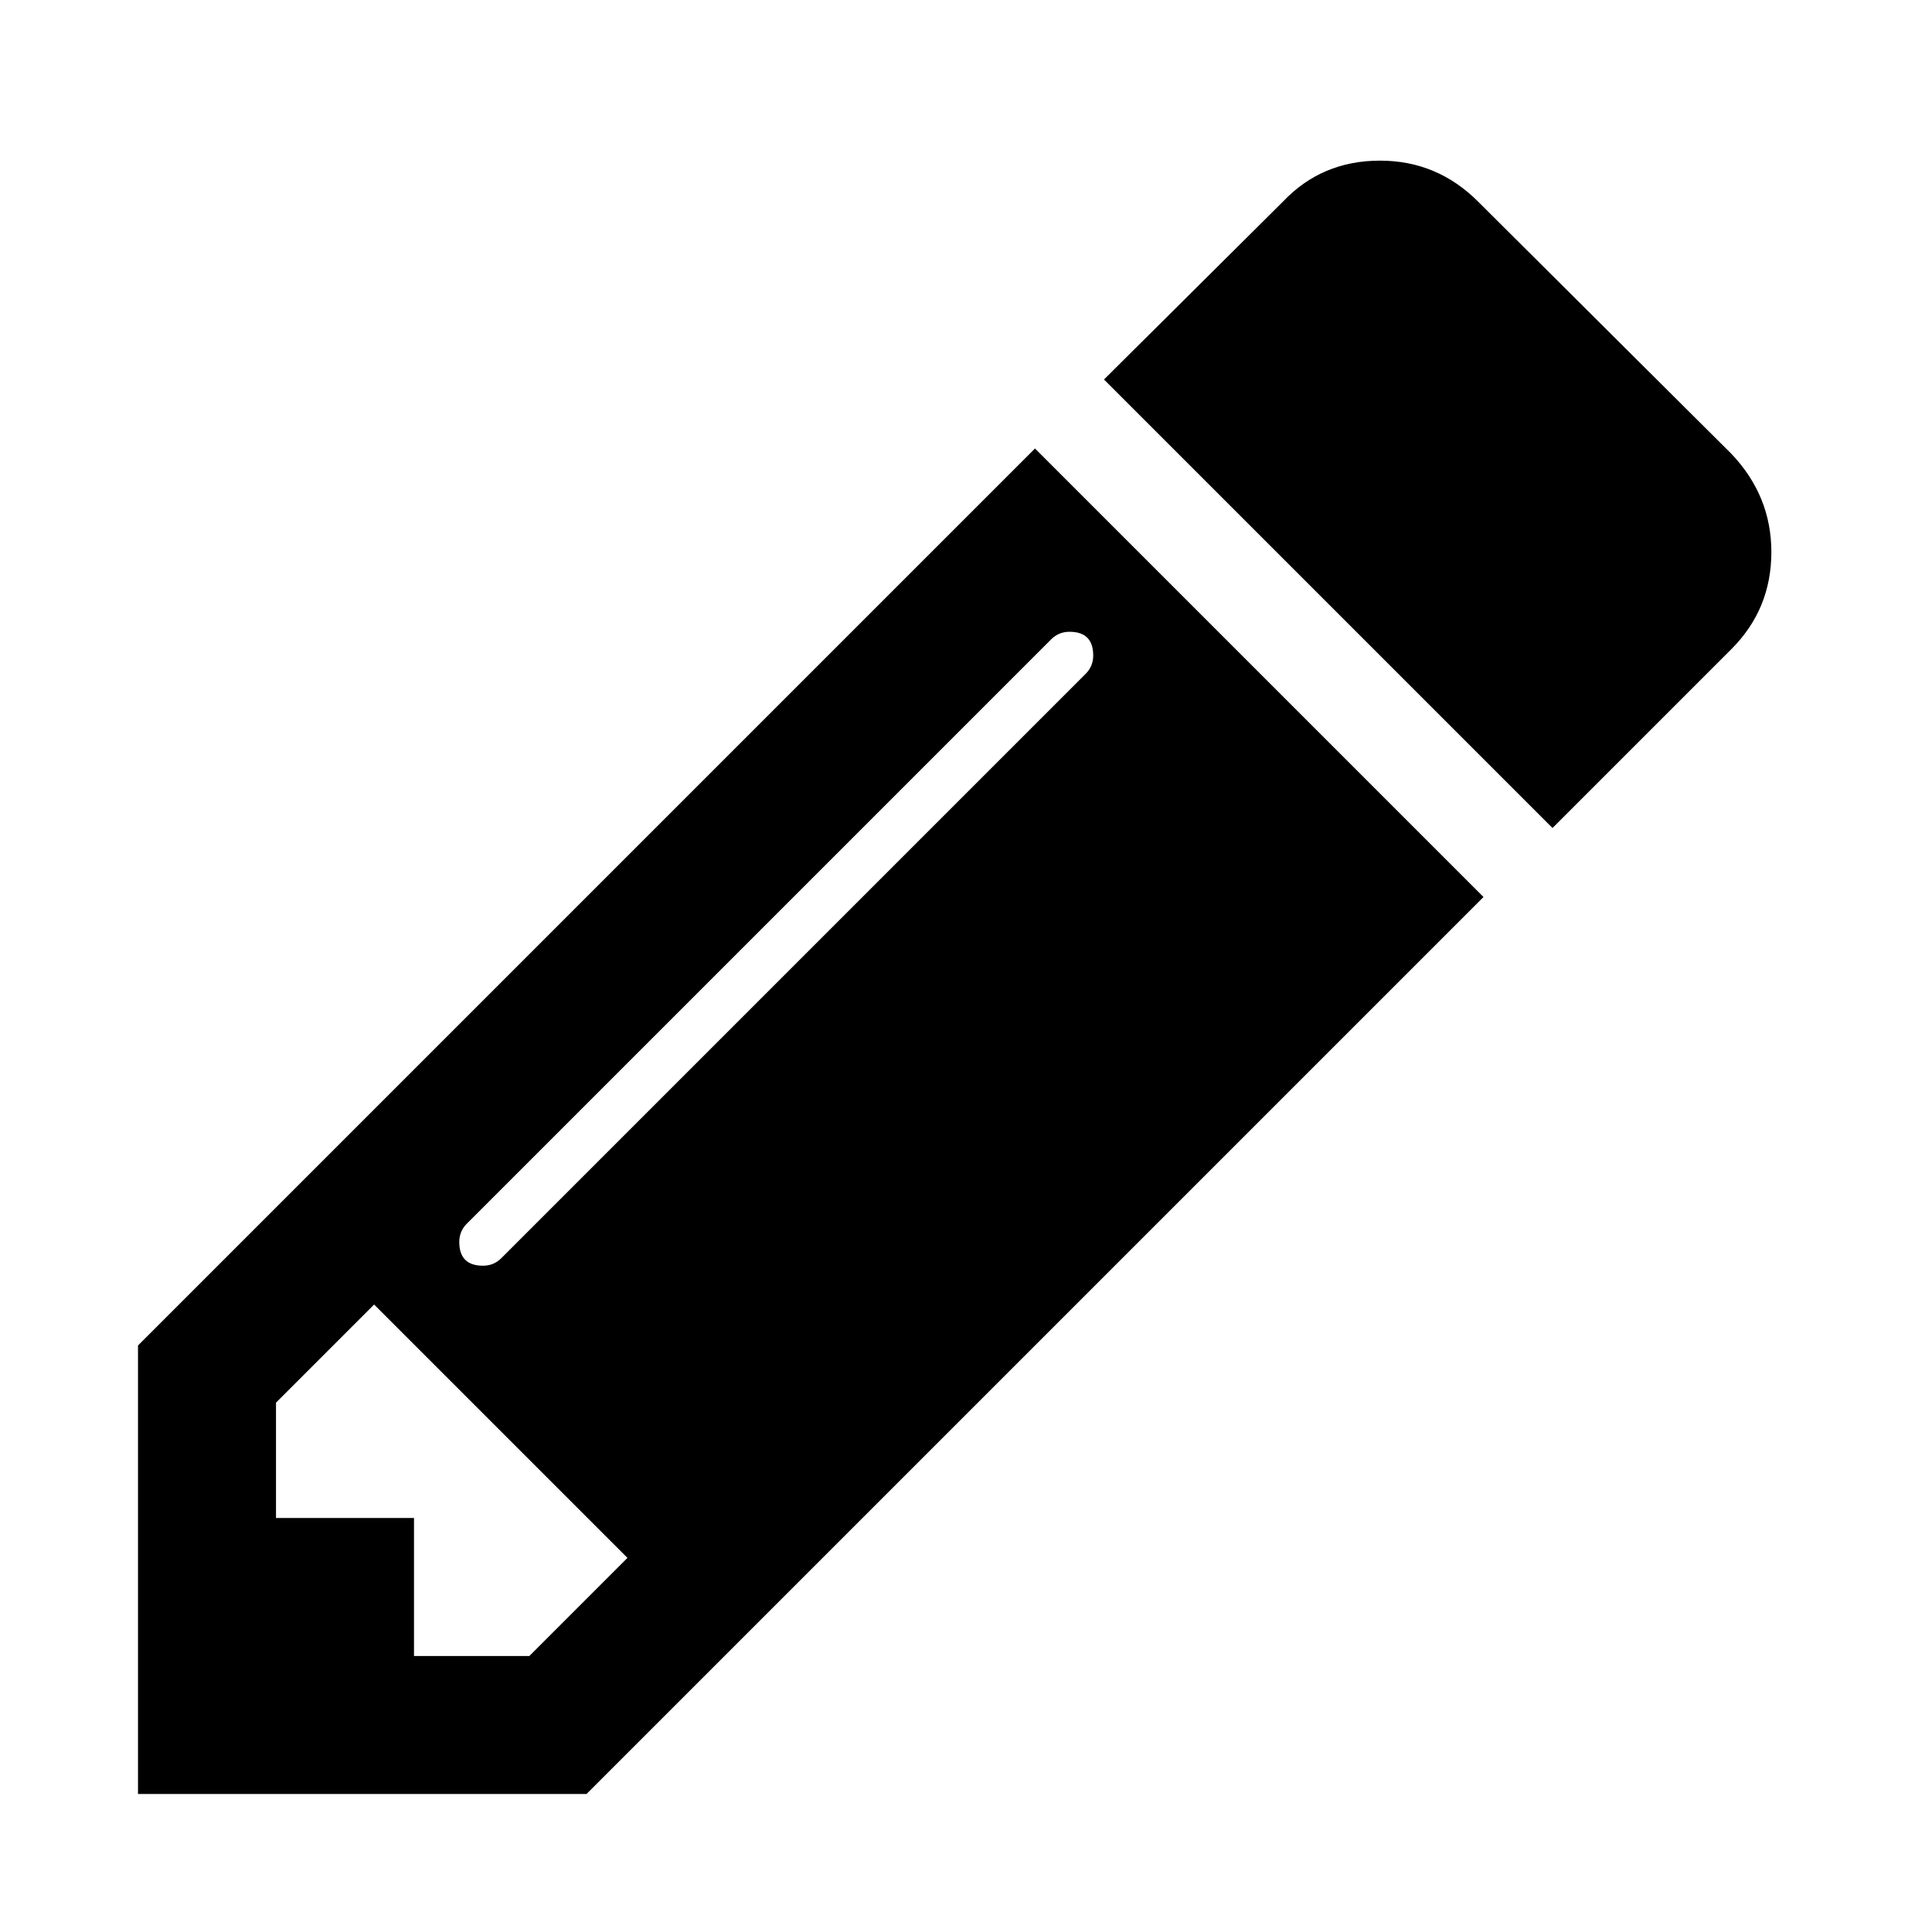
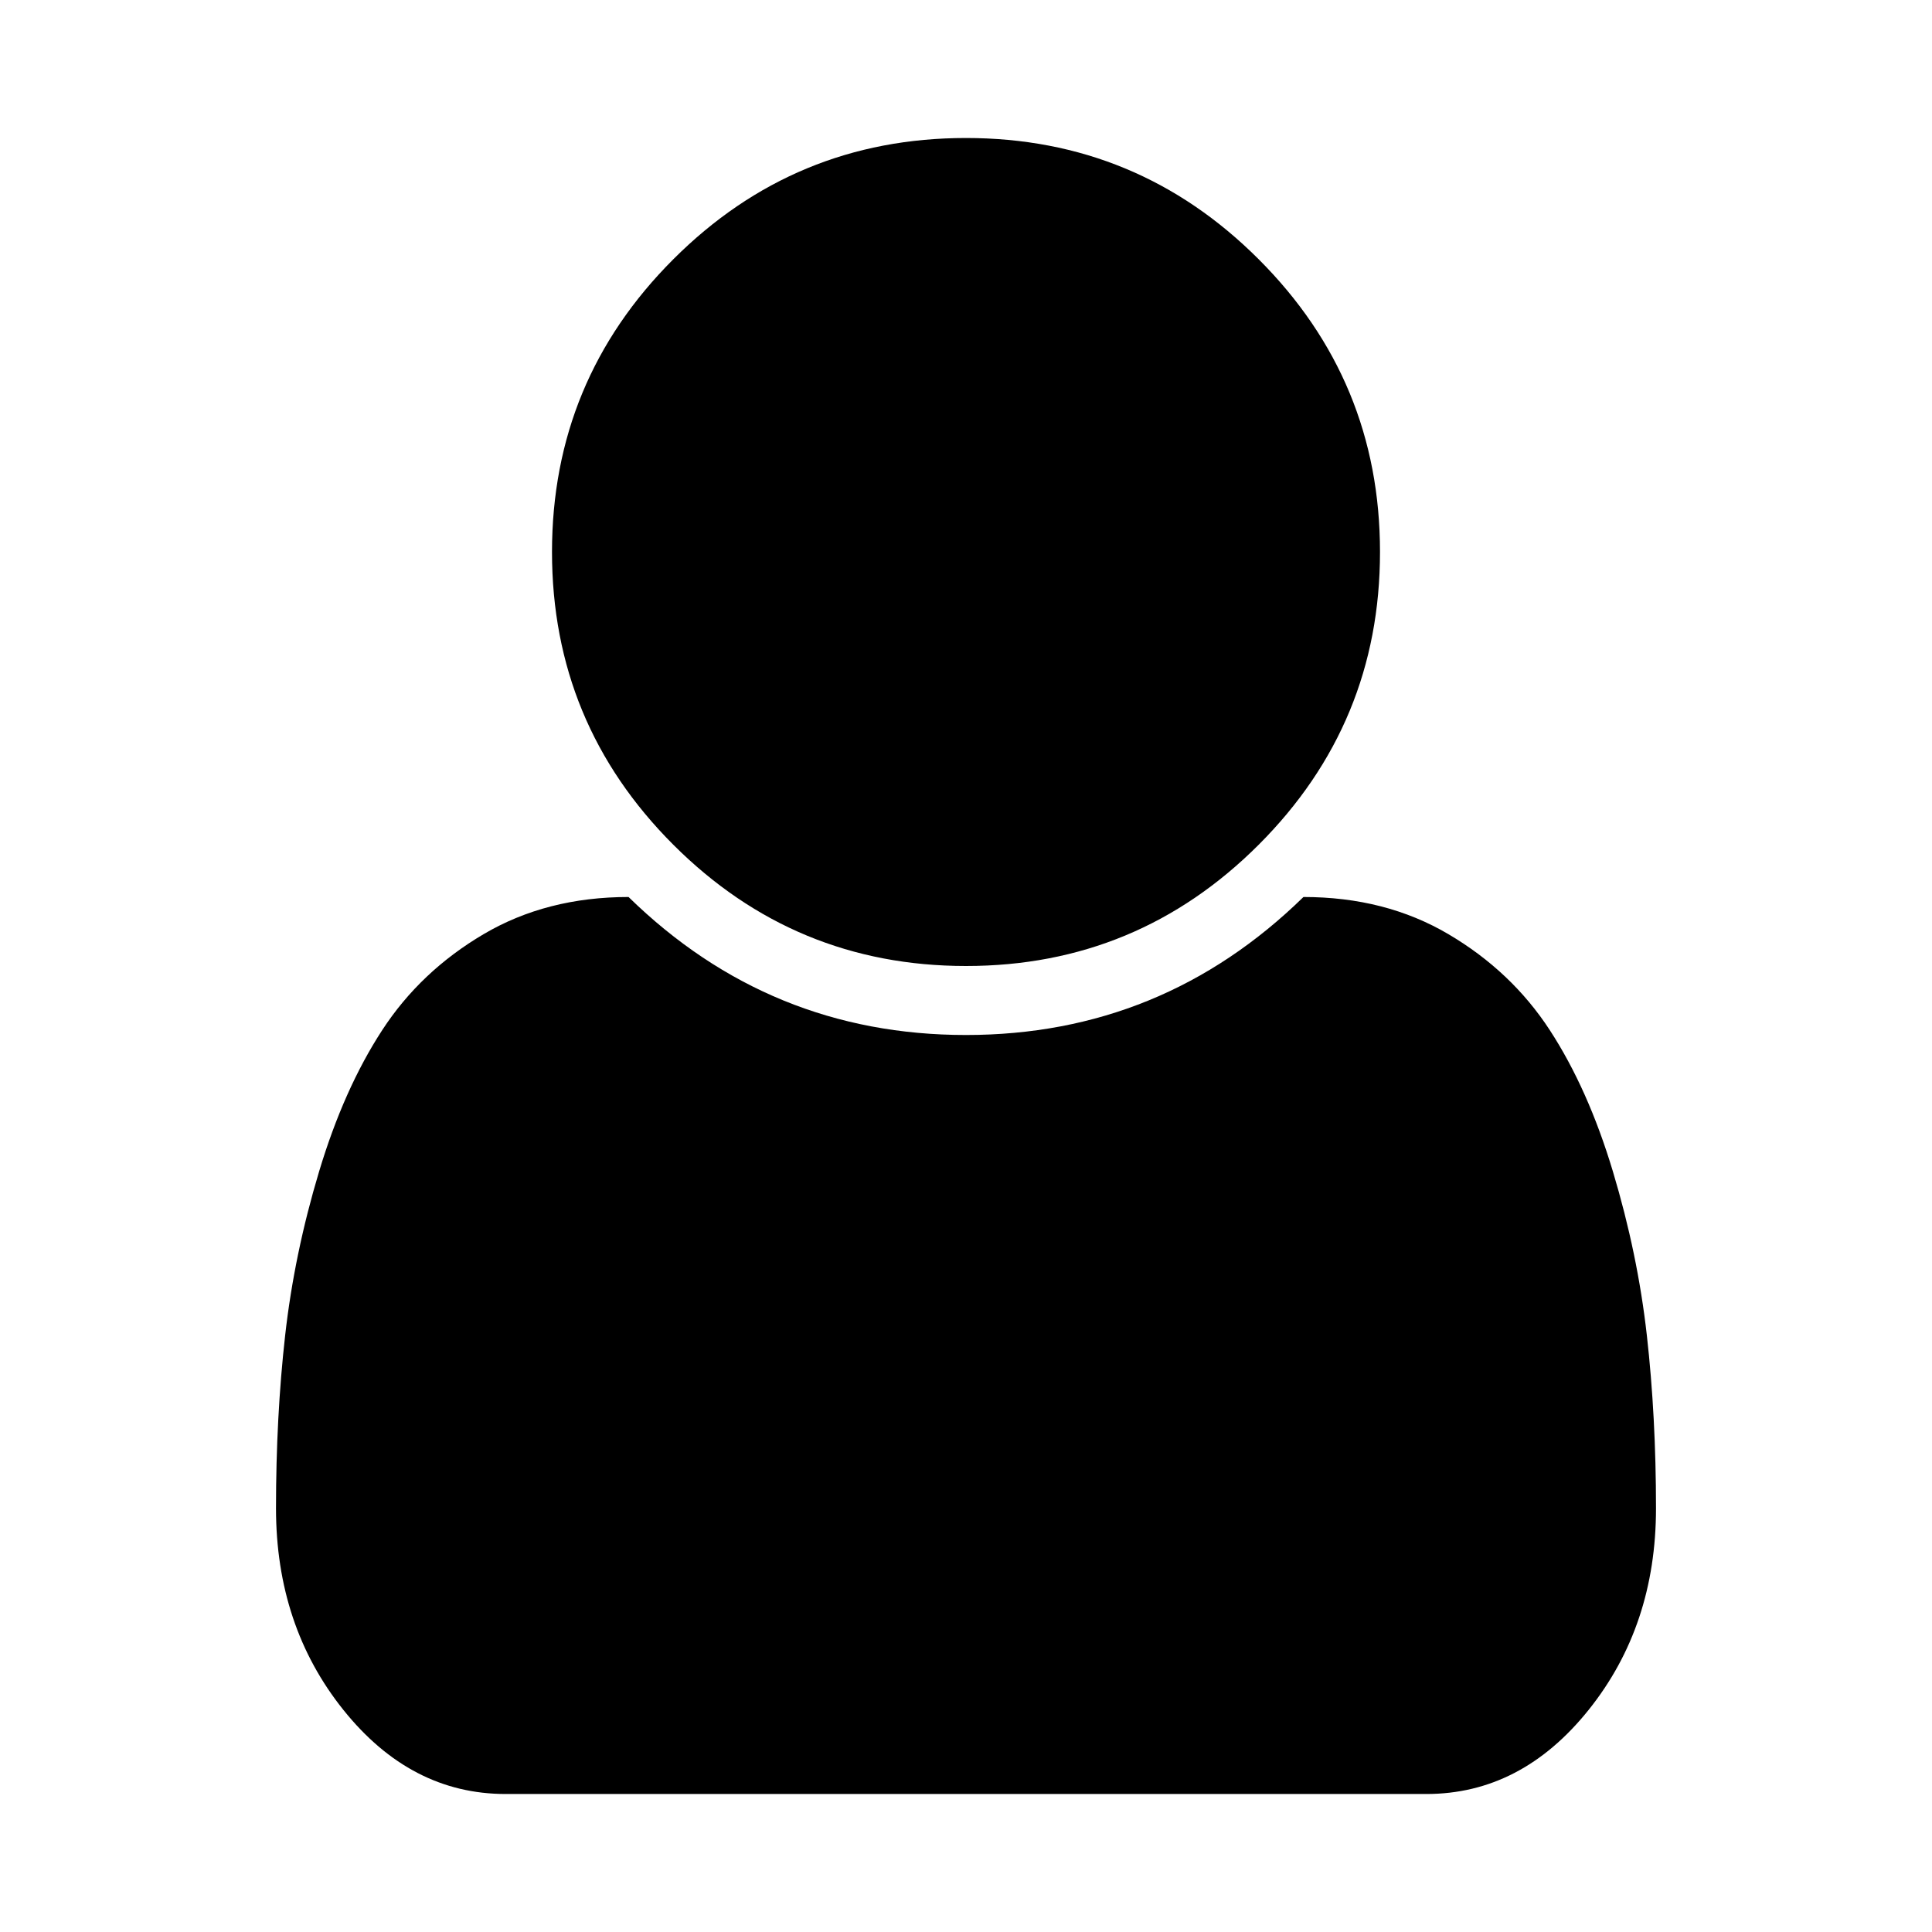
<svg xmlns="http://www.w3.org/2000/svg" class="fa-svg" width="1792" height="1792" viewBox="0 0 1792 1792">
-   <path id="fa-pencil" d="M491 1536l91-91-235-235-91 91v107h128v128h107zm523-928q0-22-22-22-10 0-17 7l-542 542q-7 7-7 17 0 22 22 22 10 0 17-7l542-542q7-7 7-17zm-54-192l416 416-832 832h-416v-416zm683 96q0 53-37 90l-166 166-416-416 166-165q36-38 90-38 53 0 91 38l235 234q37 39 37 91z" />
+   <path id="fa-user" d="M1536 1399q0 109-62.5 187t-150.5 78h-854q-88 0-150.5-78t-62.5-187q0-85 8.5-160.5t31.5-152 58.5-131 94-89 134.5-34.5q131 128 313 128t313-128q76 0 134.5 34.5t94 89 58.5 131 31.5 152 8.5 160.5zm-256-887q0 159-112.5 271.5t-271.5 112.5-271.5-112.5-112.5-271.5 112.5-271.5 271.5-112.5 271.5 112.5 112.5 271.5z" />
</svg>
